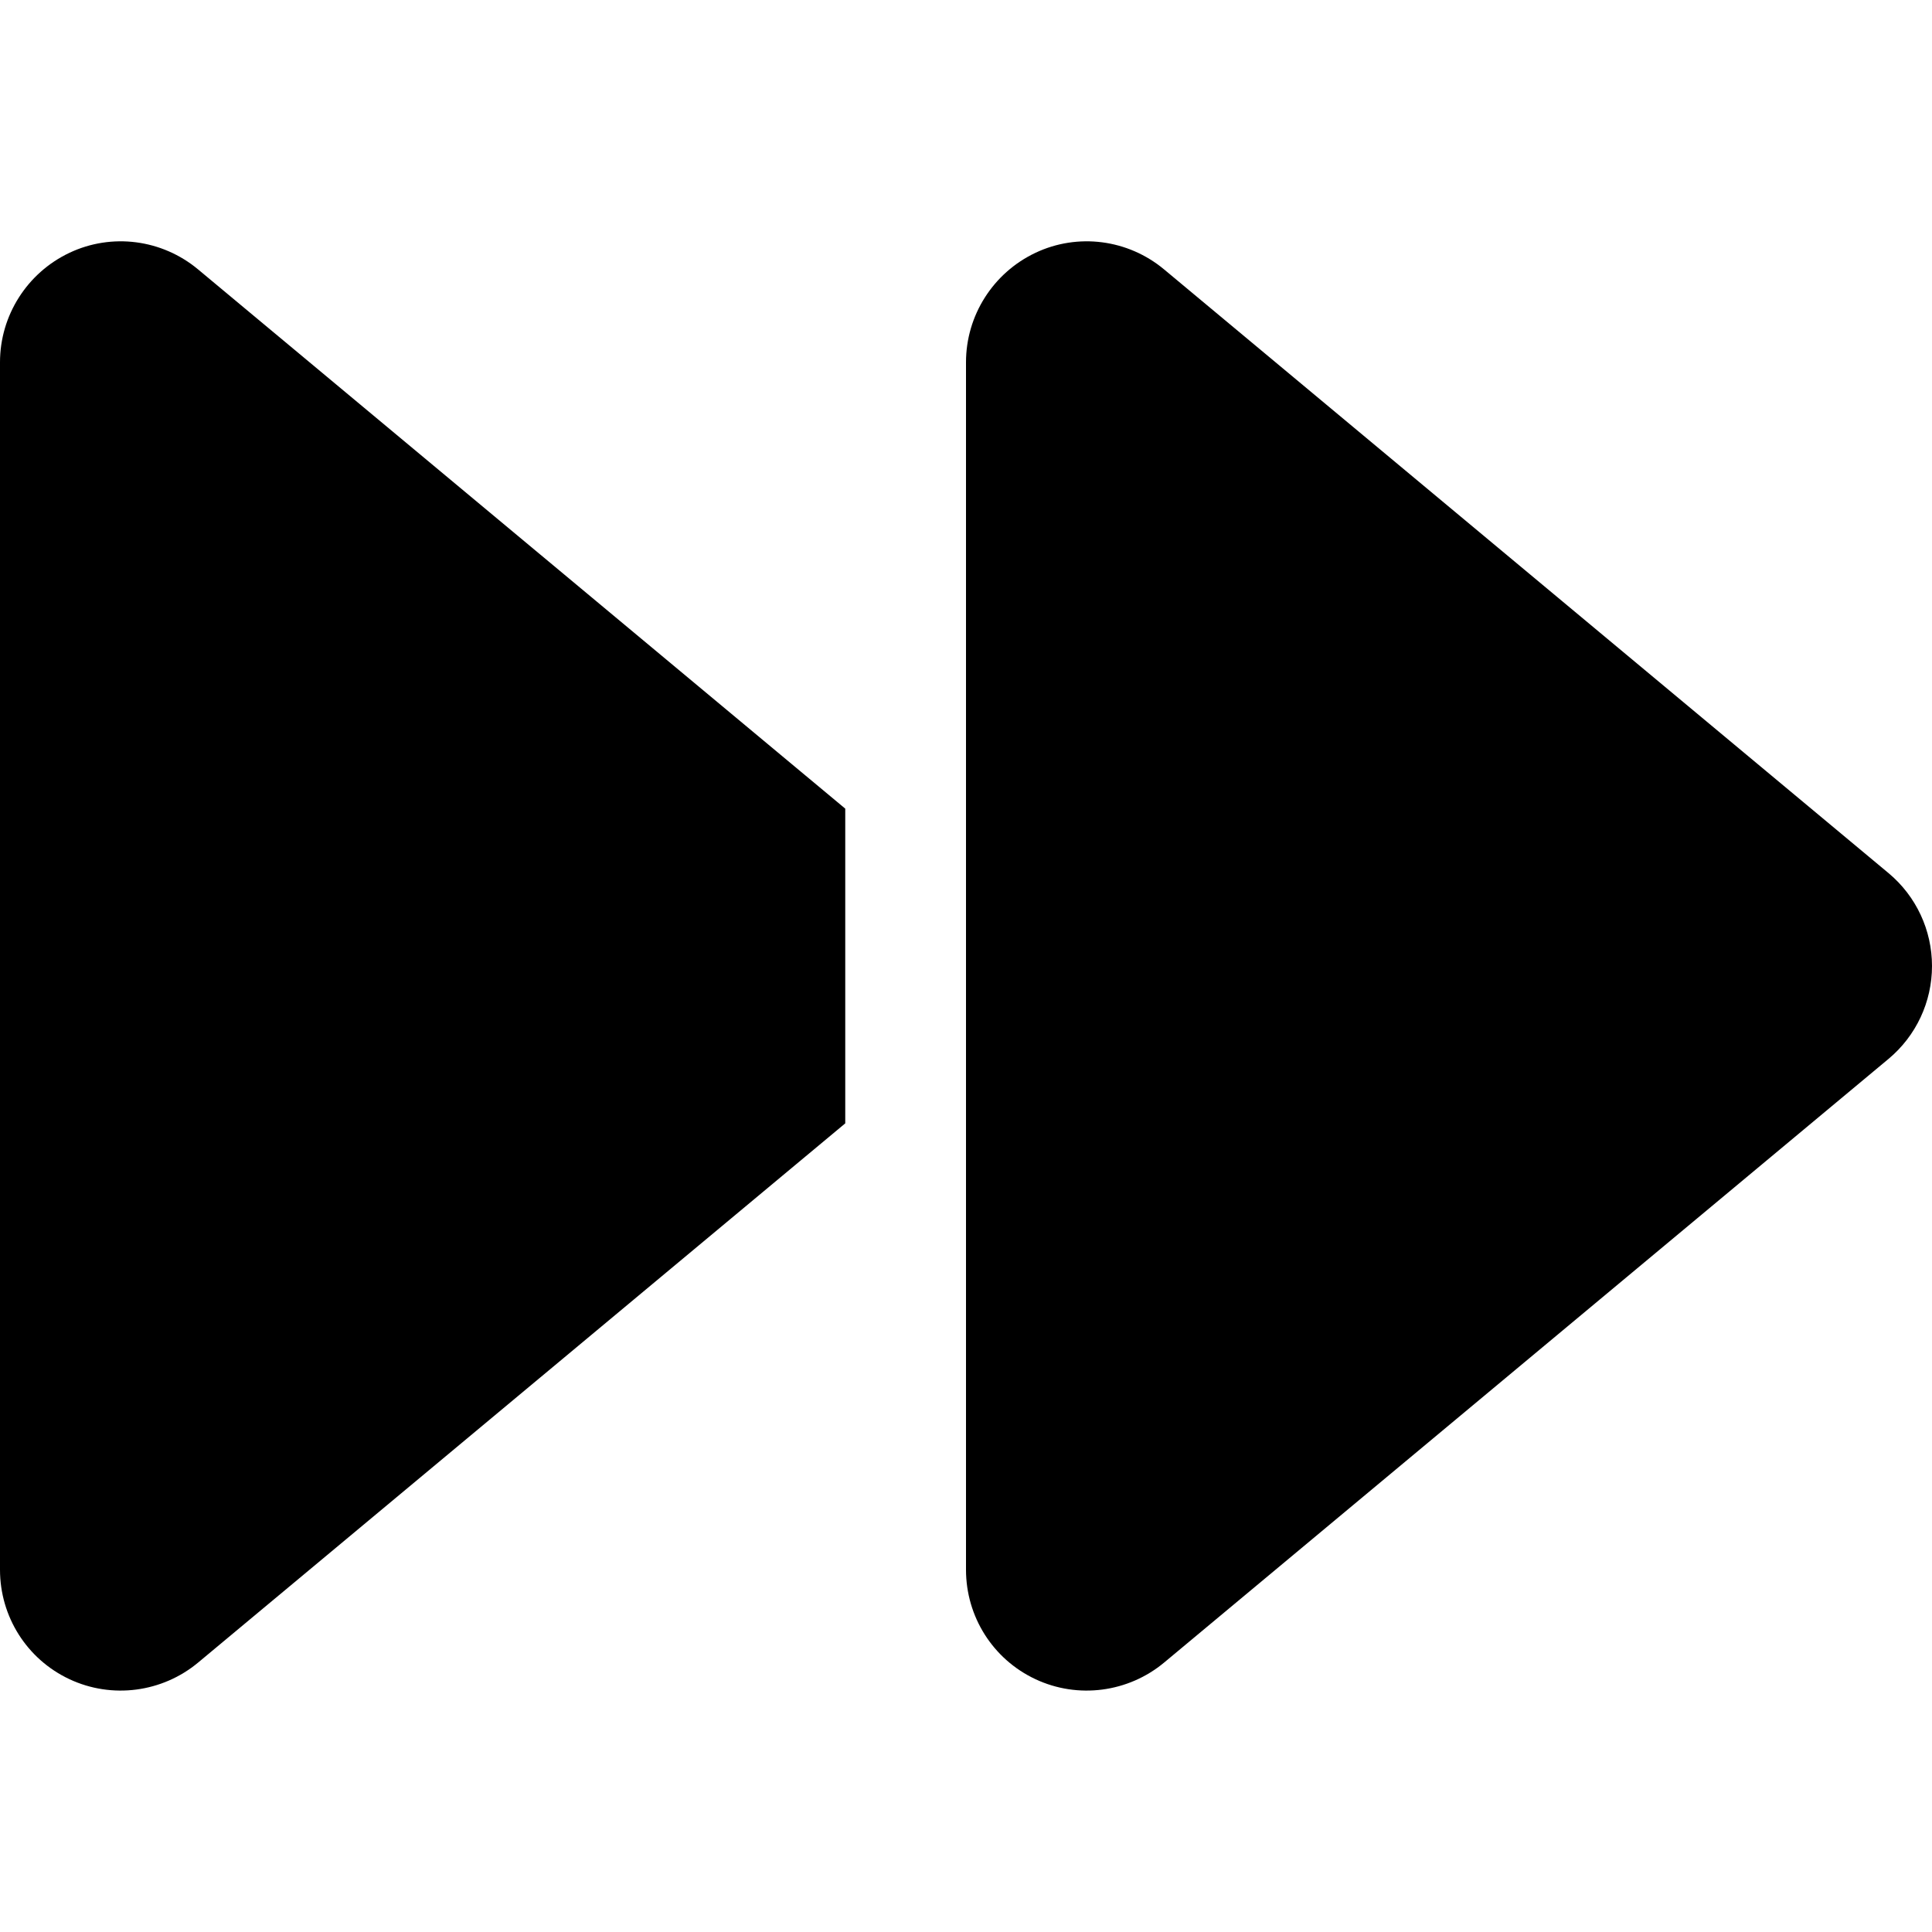
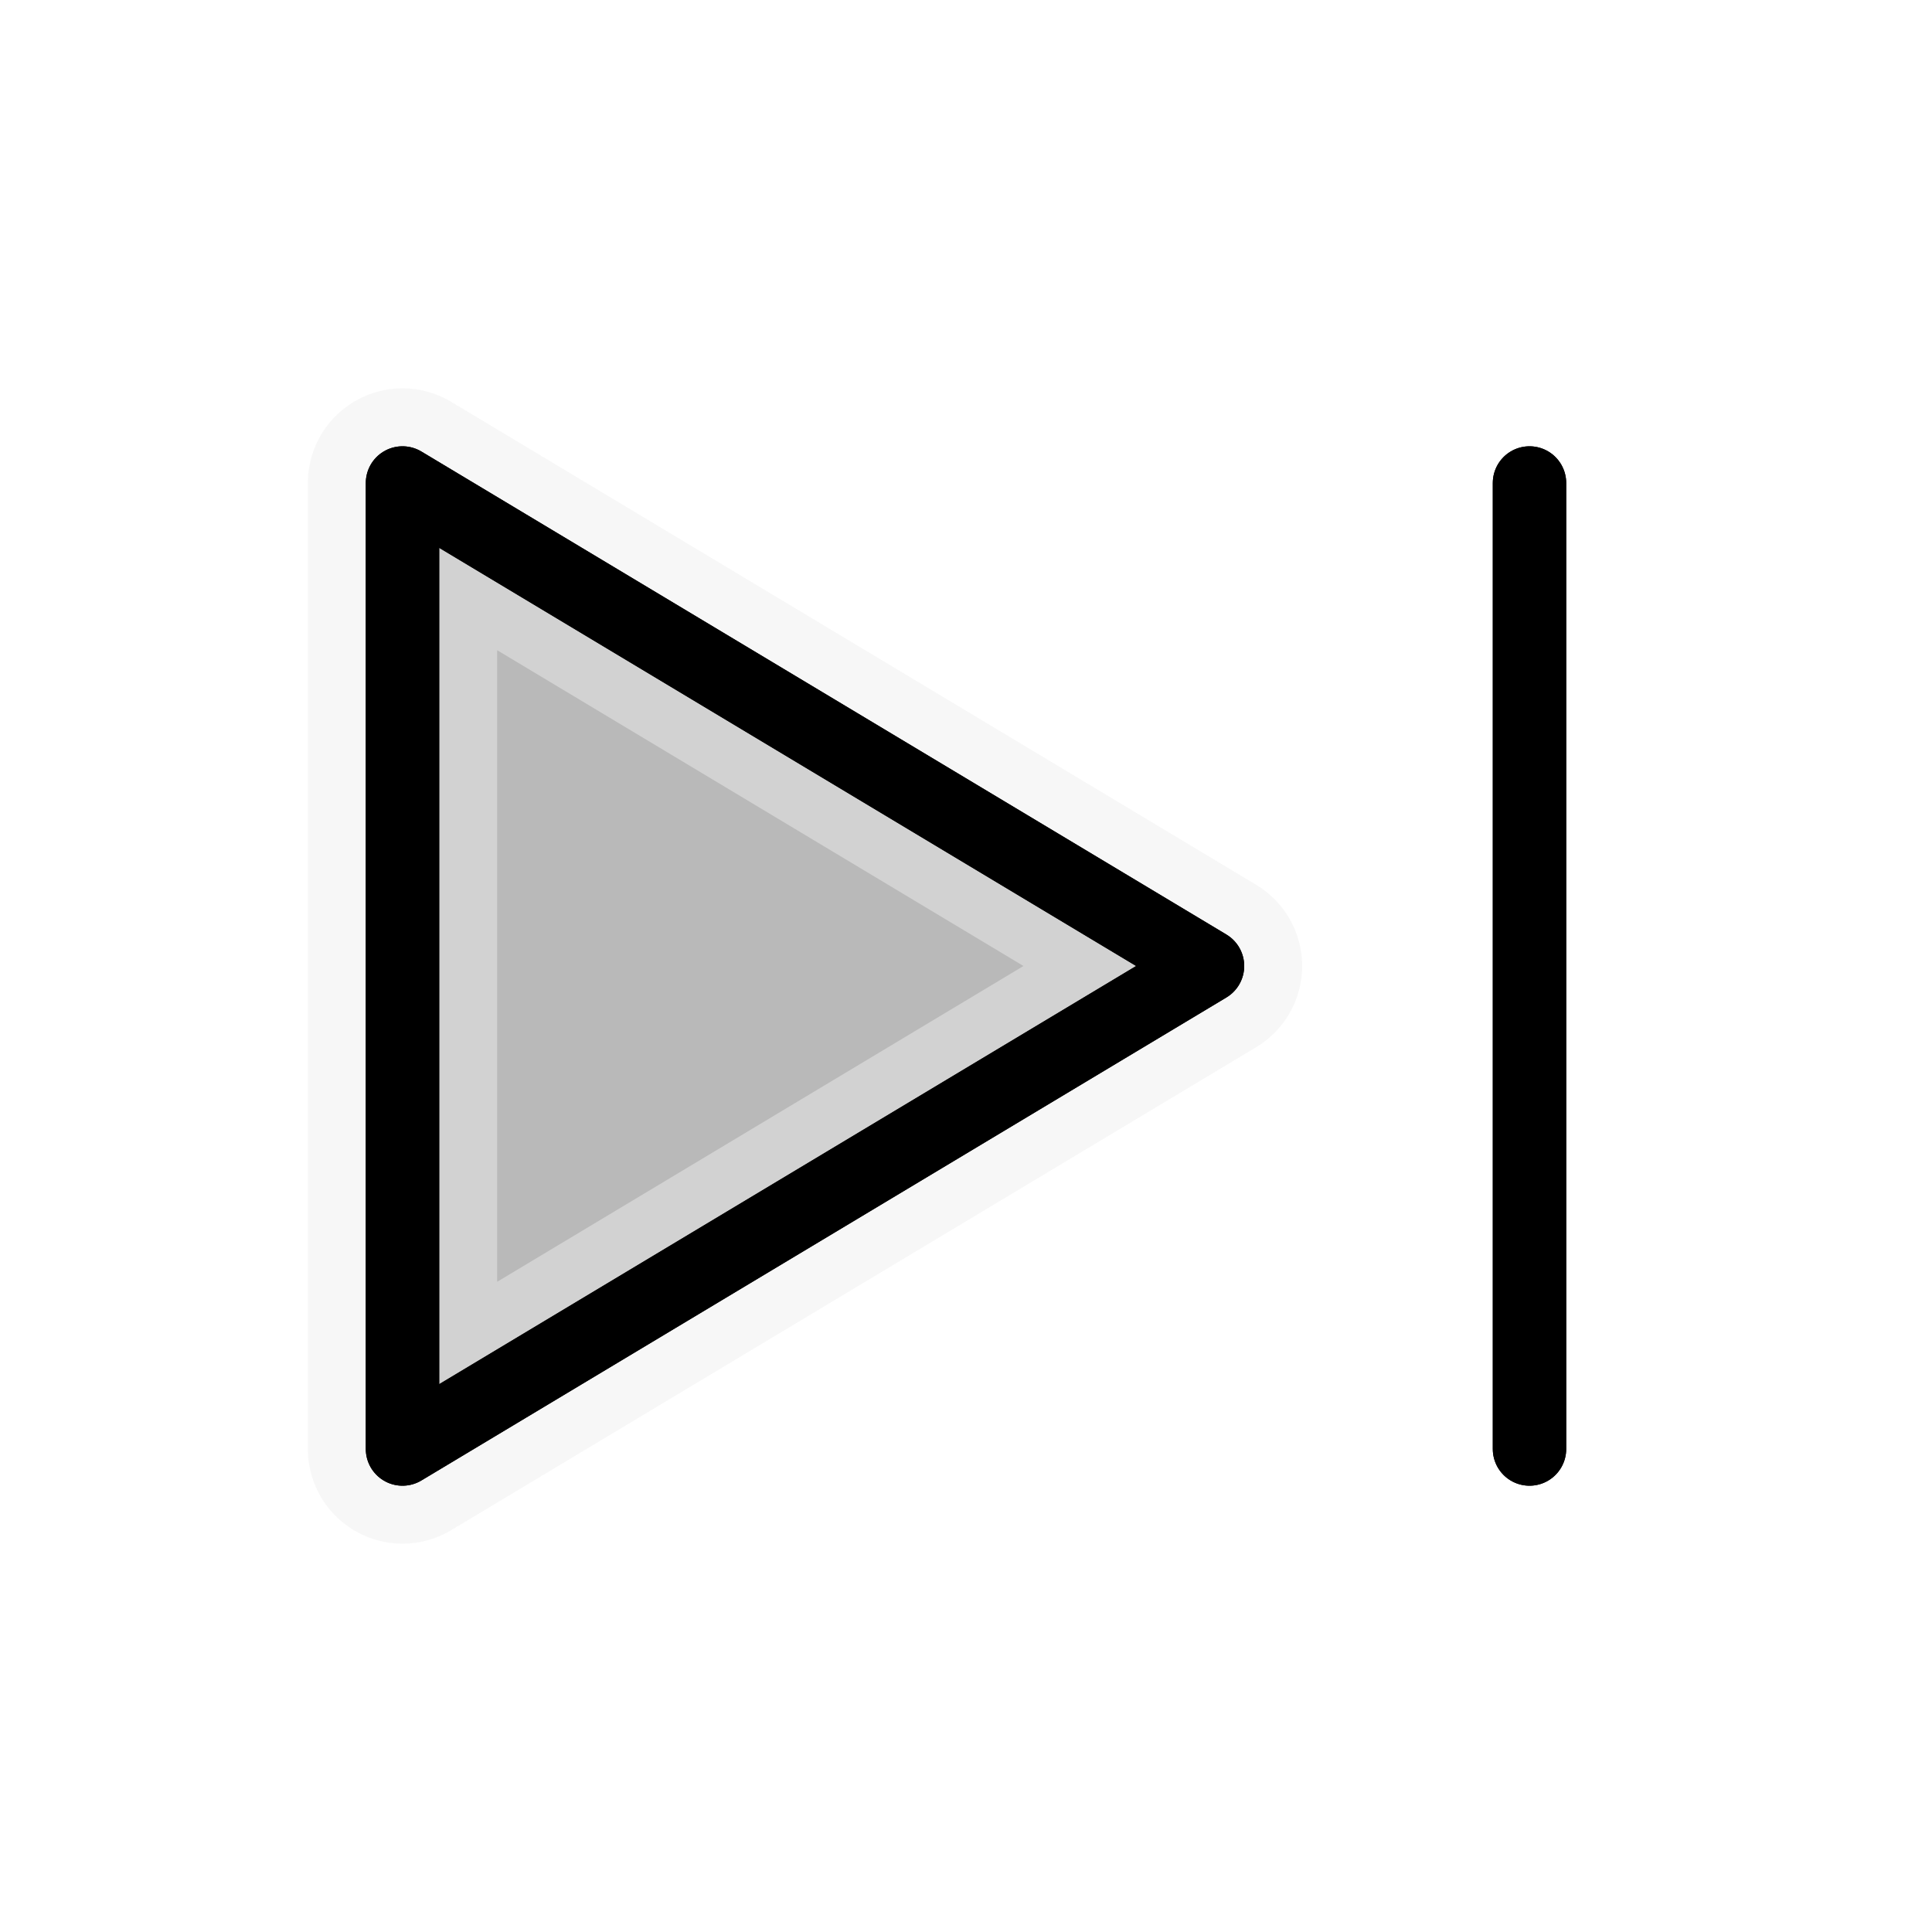
- <svg xmlns="http://www.w3.org/2000/svg" viewBox="0 0 512 512">
-   <path d="M52.5 440.6c-9.5 7.9-22.8 9.7-34.1 4.4S0 428.4 0 416V96C0 83.6 7.2 72.3 18.4 67s24.5-3.6 34.1 4.4L224 214.3V256v41.7L52.5 440.6zM256 352V256 128 96c0-12.4 7.2-23.7 18.4-29s24.5-3.6 34.1 4.4l192 160c7.3 6.1 11.5 15.1 11.5 24.6s-4.2 18.5-11.5 24.6l-192 160c-9.5 7.9-22.8 9.7-34.1 4.4s-18.4-16.6-18.4-29V352z" />
+ <svg xmlns="http://www.w3.org/2000/svg" viewBox="0 0 24.00 24.00" fill="none">
+   <g id="SVGRepo_bgCarrier" stroke-width="0" />
+   <g id="SVGRepo_tracerCarrier" stroke-linecap="round" stroke-linejoin="round" stroke="#CCCCCC" stroke-width="2.352">
+     <path opacity="0.15" d="M5 6V18L15 12L5 6Z" fill="#000000" />
+     <path d="M19 6V18M5 18L5 6L15 12L5 18Z" stroke="#000000" stroke-width="0.912" stroke-linecap="round" stroke-linejoin="round" />
+   </g>
+   <g id="SVGRepo_iconCarrier">
+     <path opacity="0.15" d="M5 6V18L15 12L5 6Z" fill="#000000" />
+     <path d="M19 6V18M5 18L5 6L15 12L5 18Z" stroke="#000000" stroke-width="0.912" stroke-linecap="round" stroke-linejoin="round" />
+   </g>
</svg>
